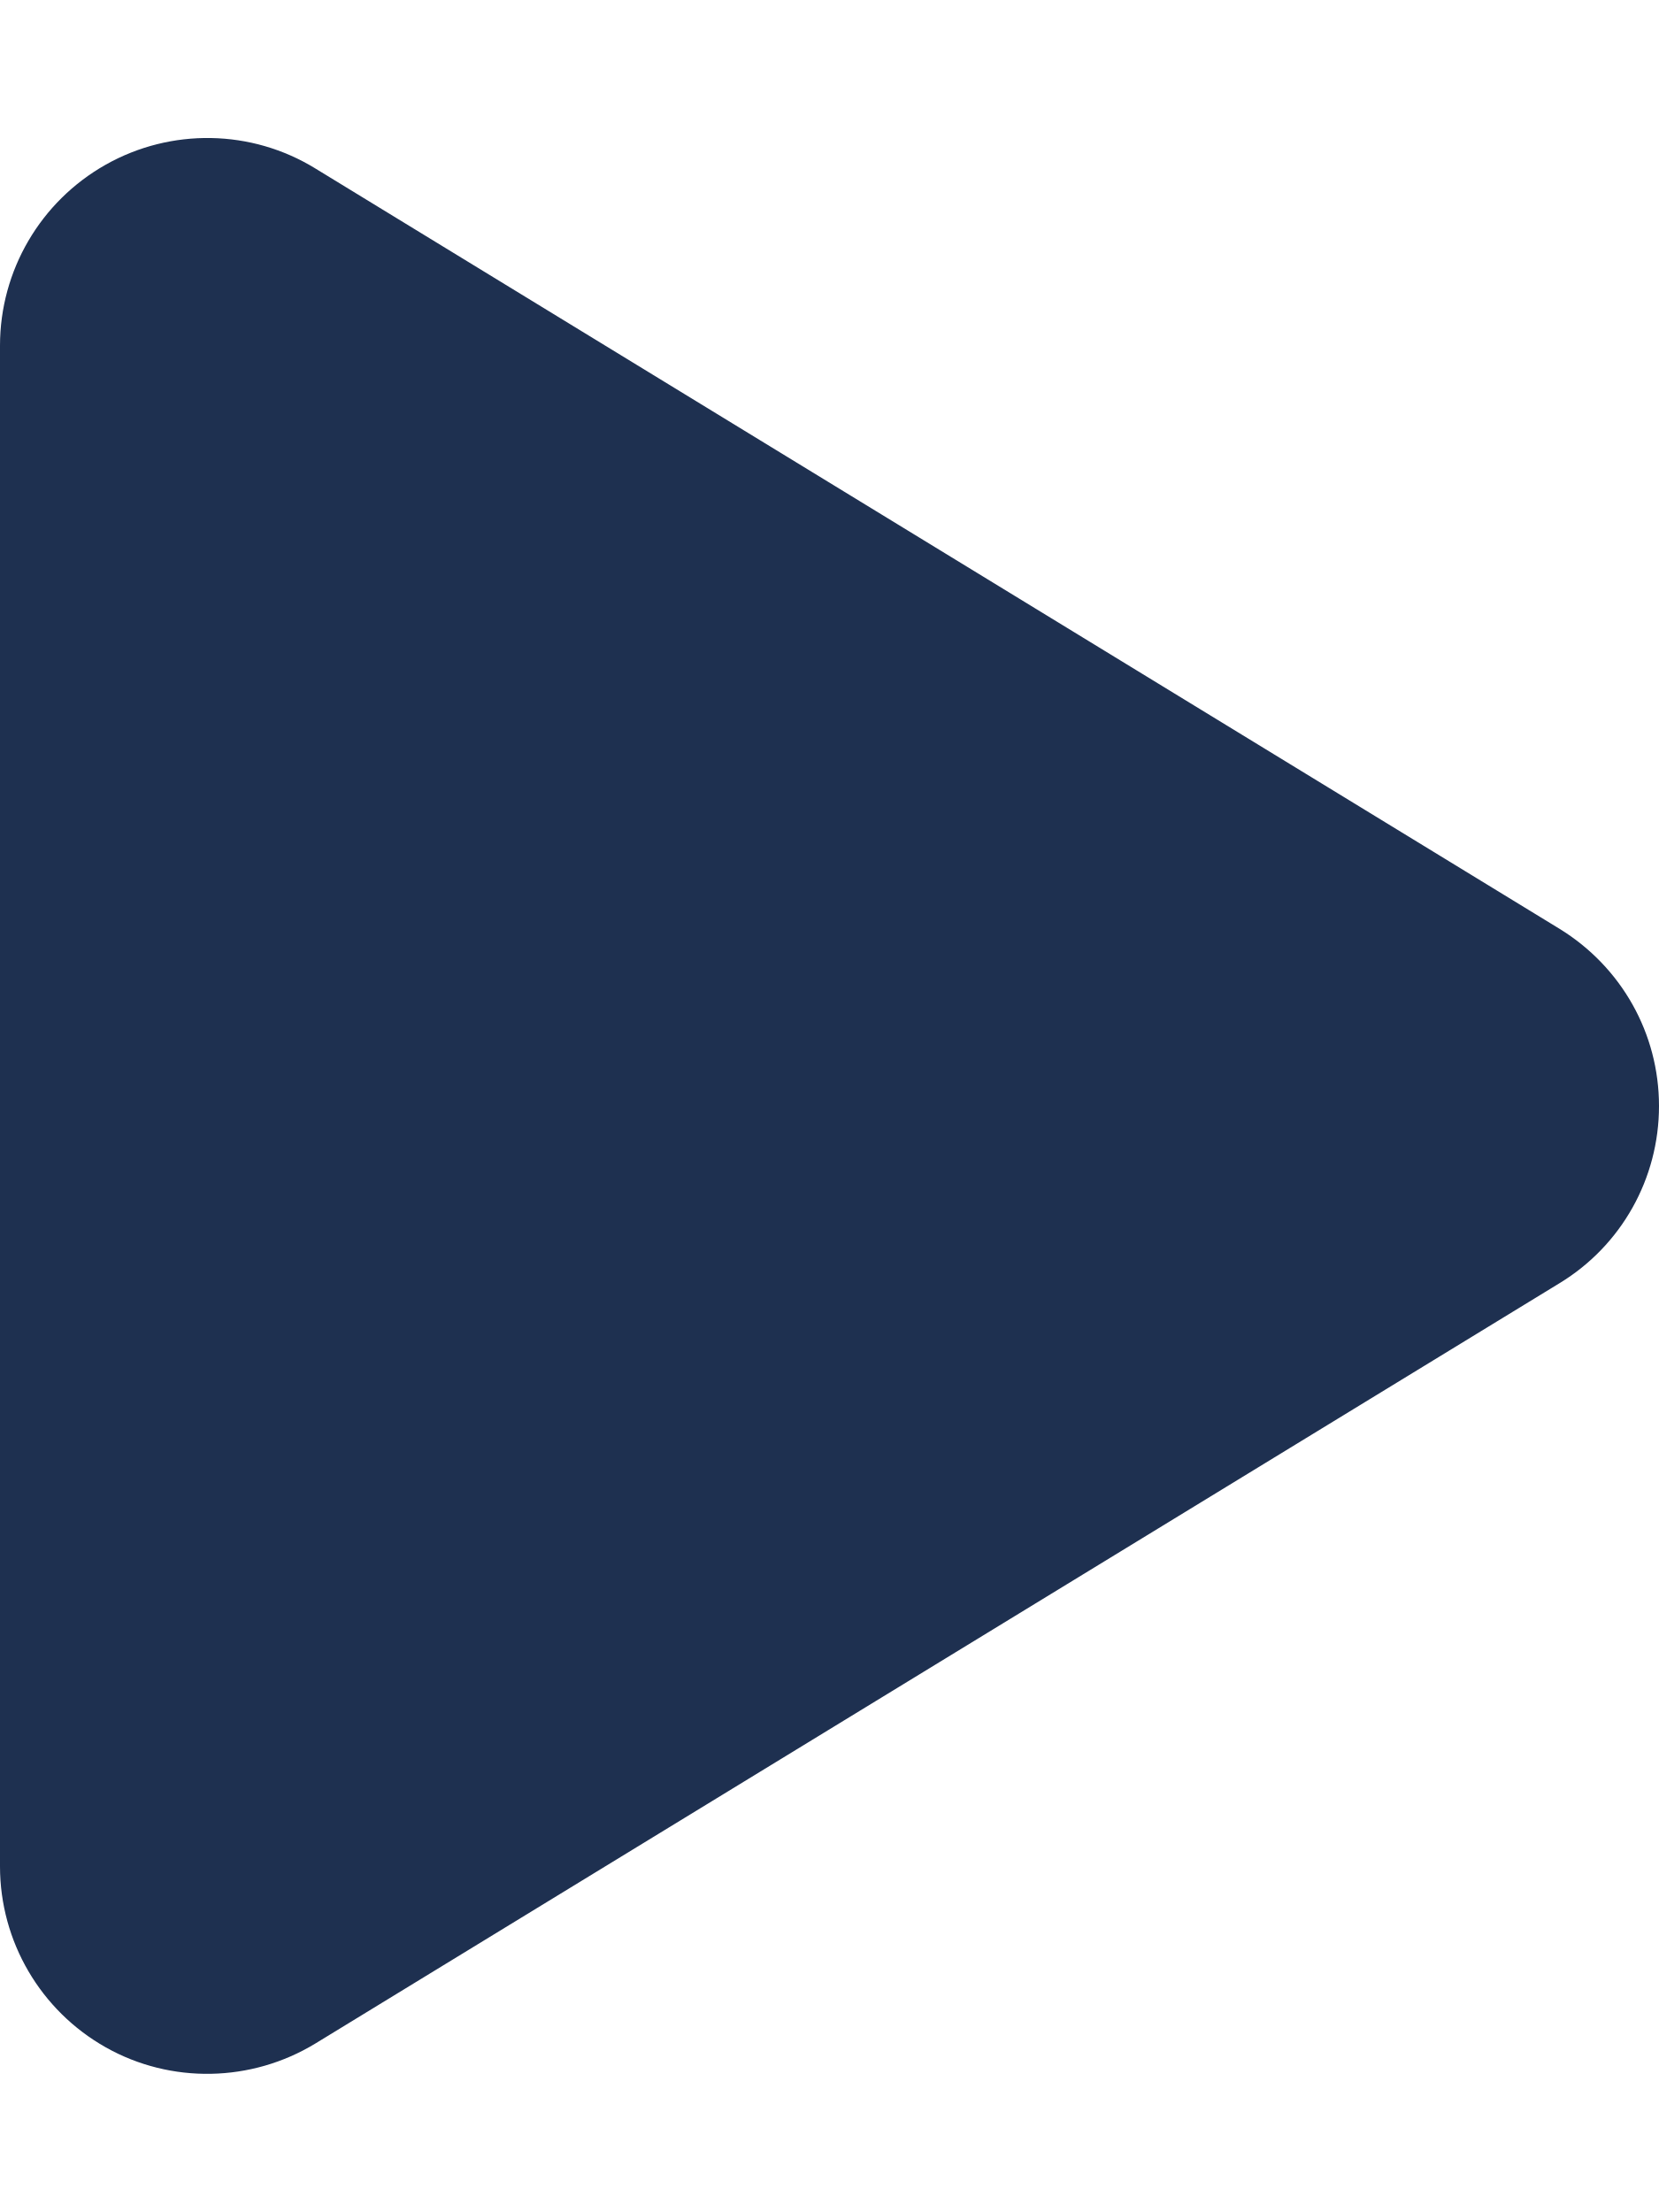
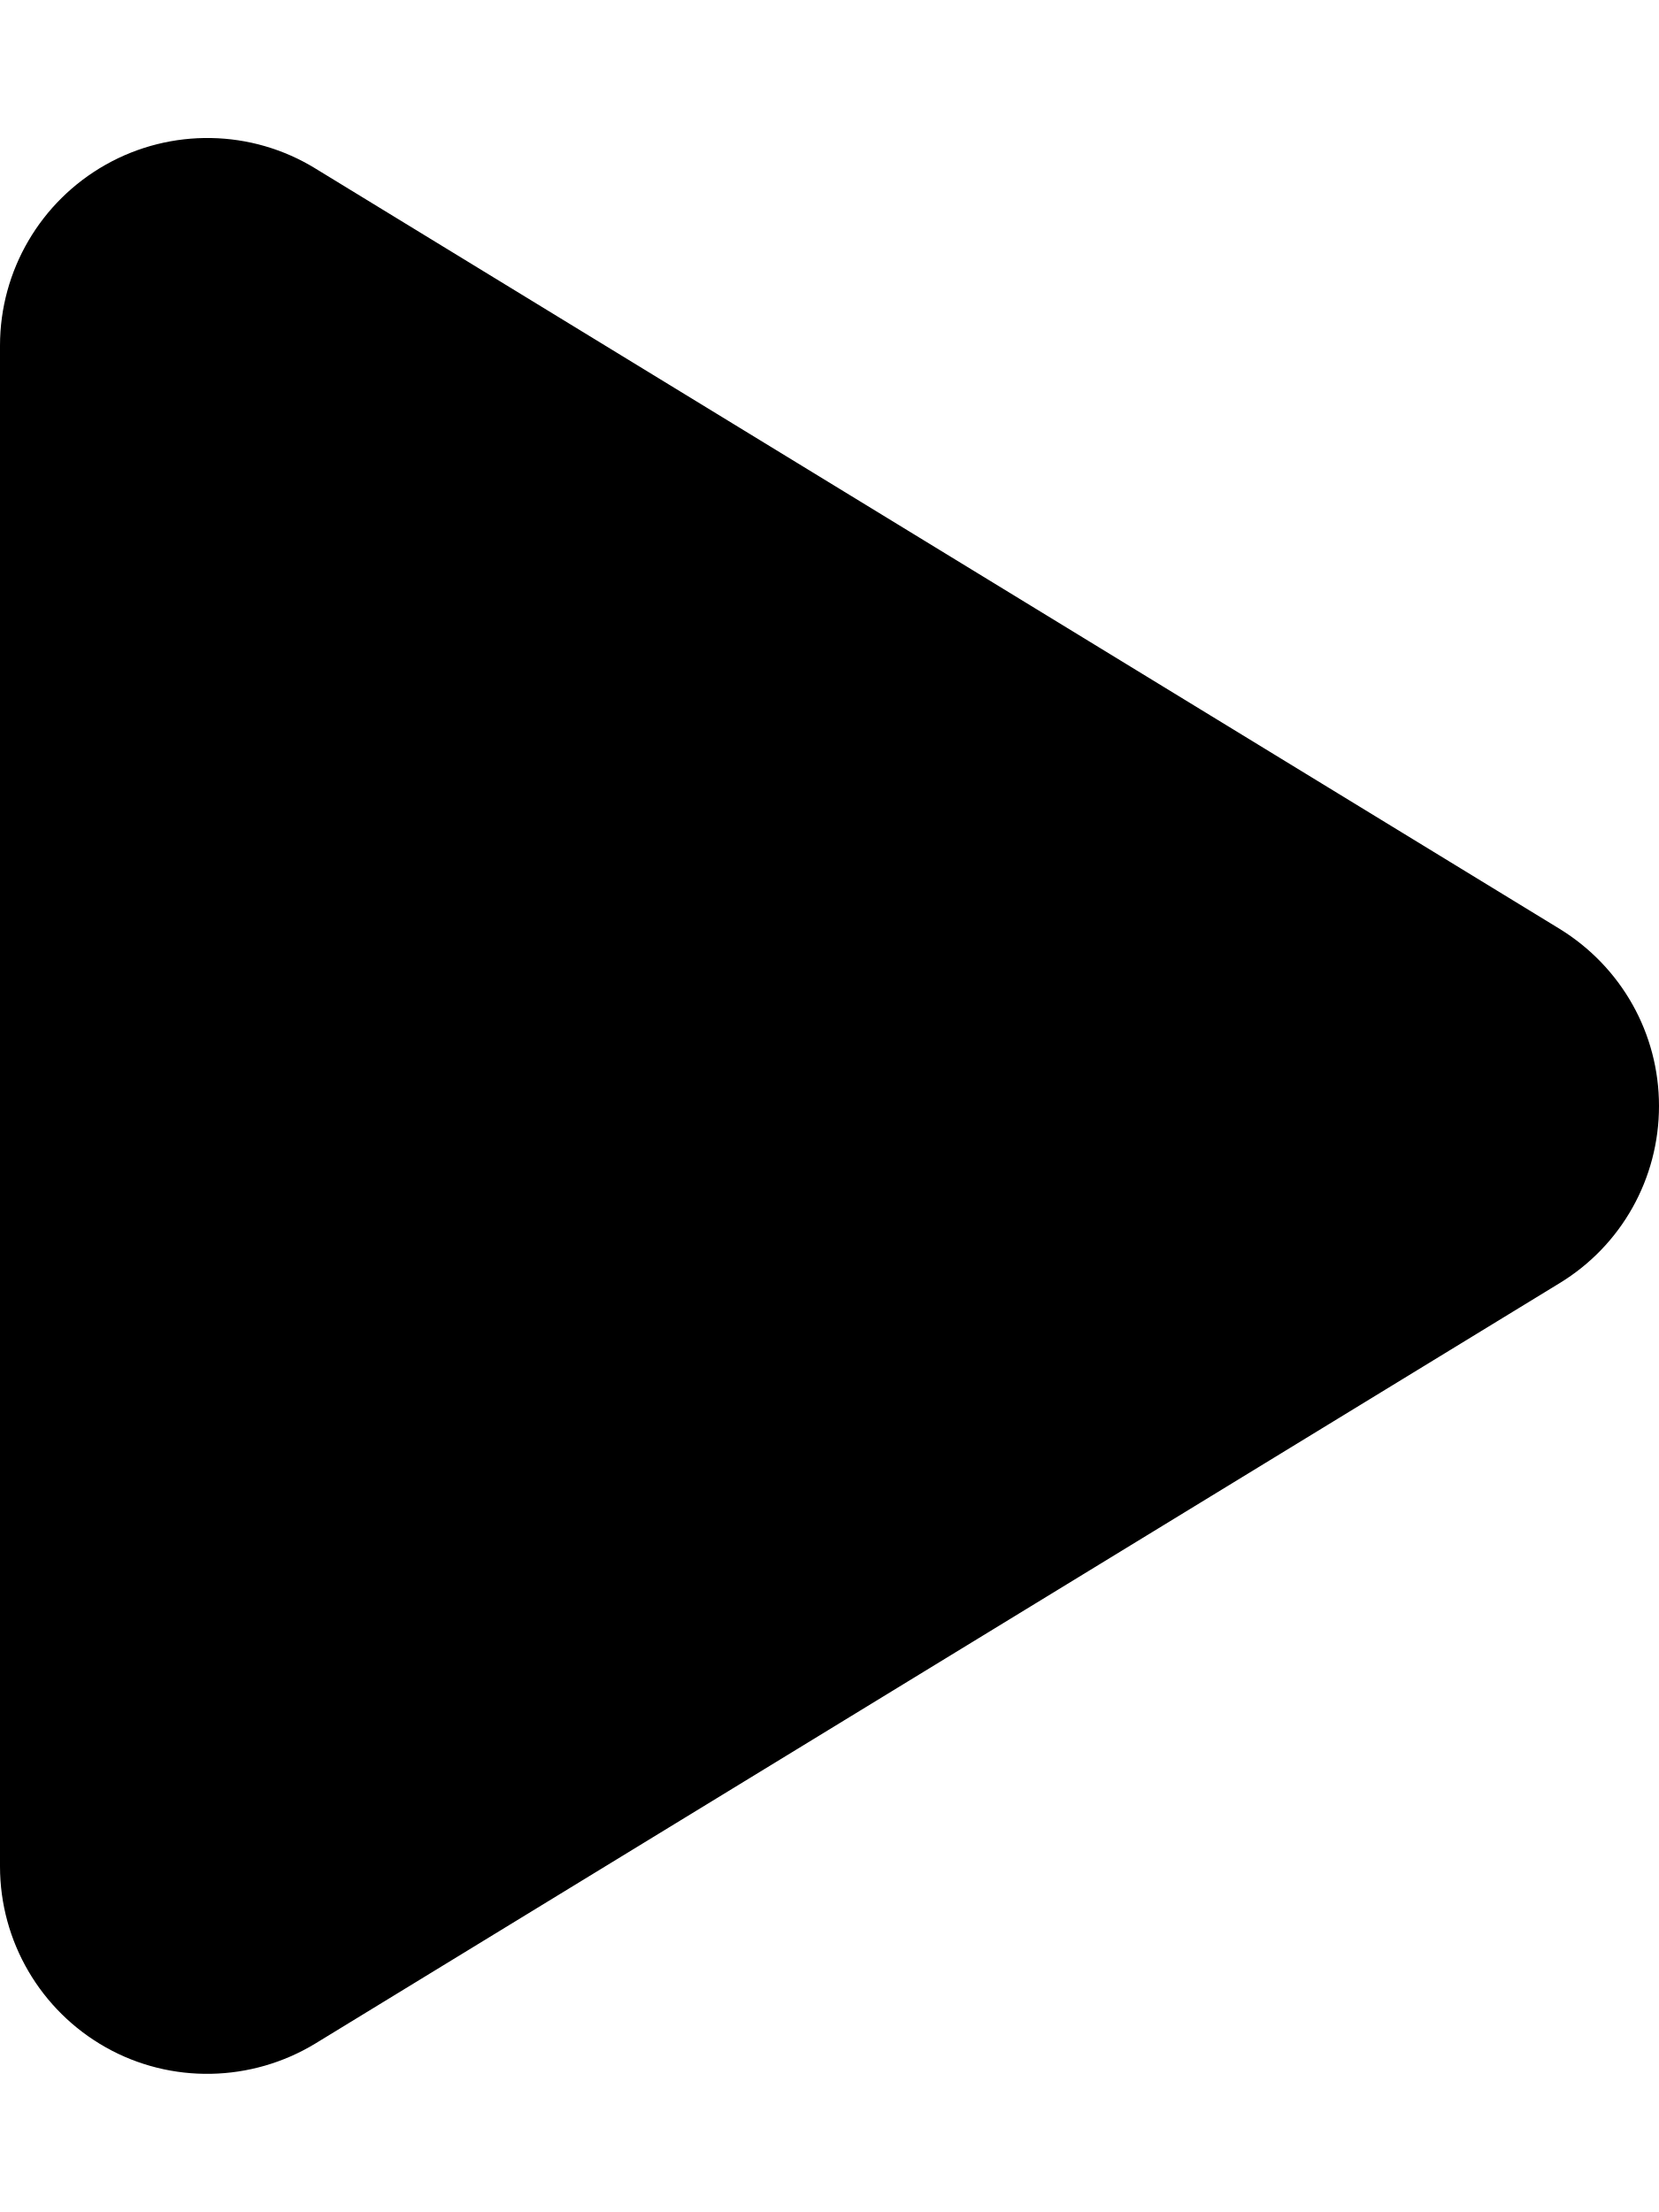
<svg xmlns="http://www.w3.org/2000/svg" height="16" width="12" viewBox="0 0 384 512">
-   <path opacity="1" fill="#1E3050" d="M73 39c-14.8-9.1-33.4-9.4-48.5-.9S0 62.6 0 80V432c0 17.4 9.4 33.4 24.5 41.9s33.7 8.1 48.5-.9L361 297c14.3-8.7 23-24.2 23-41s-8.7-32.2-23-41L73 39z" />
+   <path opacity="1" fill="#000" d="M73 39c-14.8-9.1-33.4-9.4-48.5-.9S0 62.6 0 80V432c0 17.4 9.4 33.4 24.5 41.9s33.7 8.1 48.5-.9L361 297c14.3-8.7 23-24.2 23-41s-8.7-32.2-23-41L73 39z" />
</svg>
